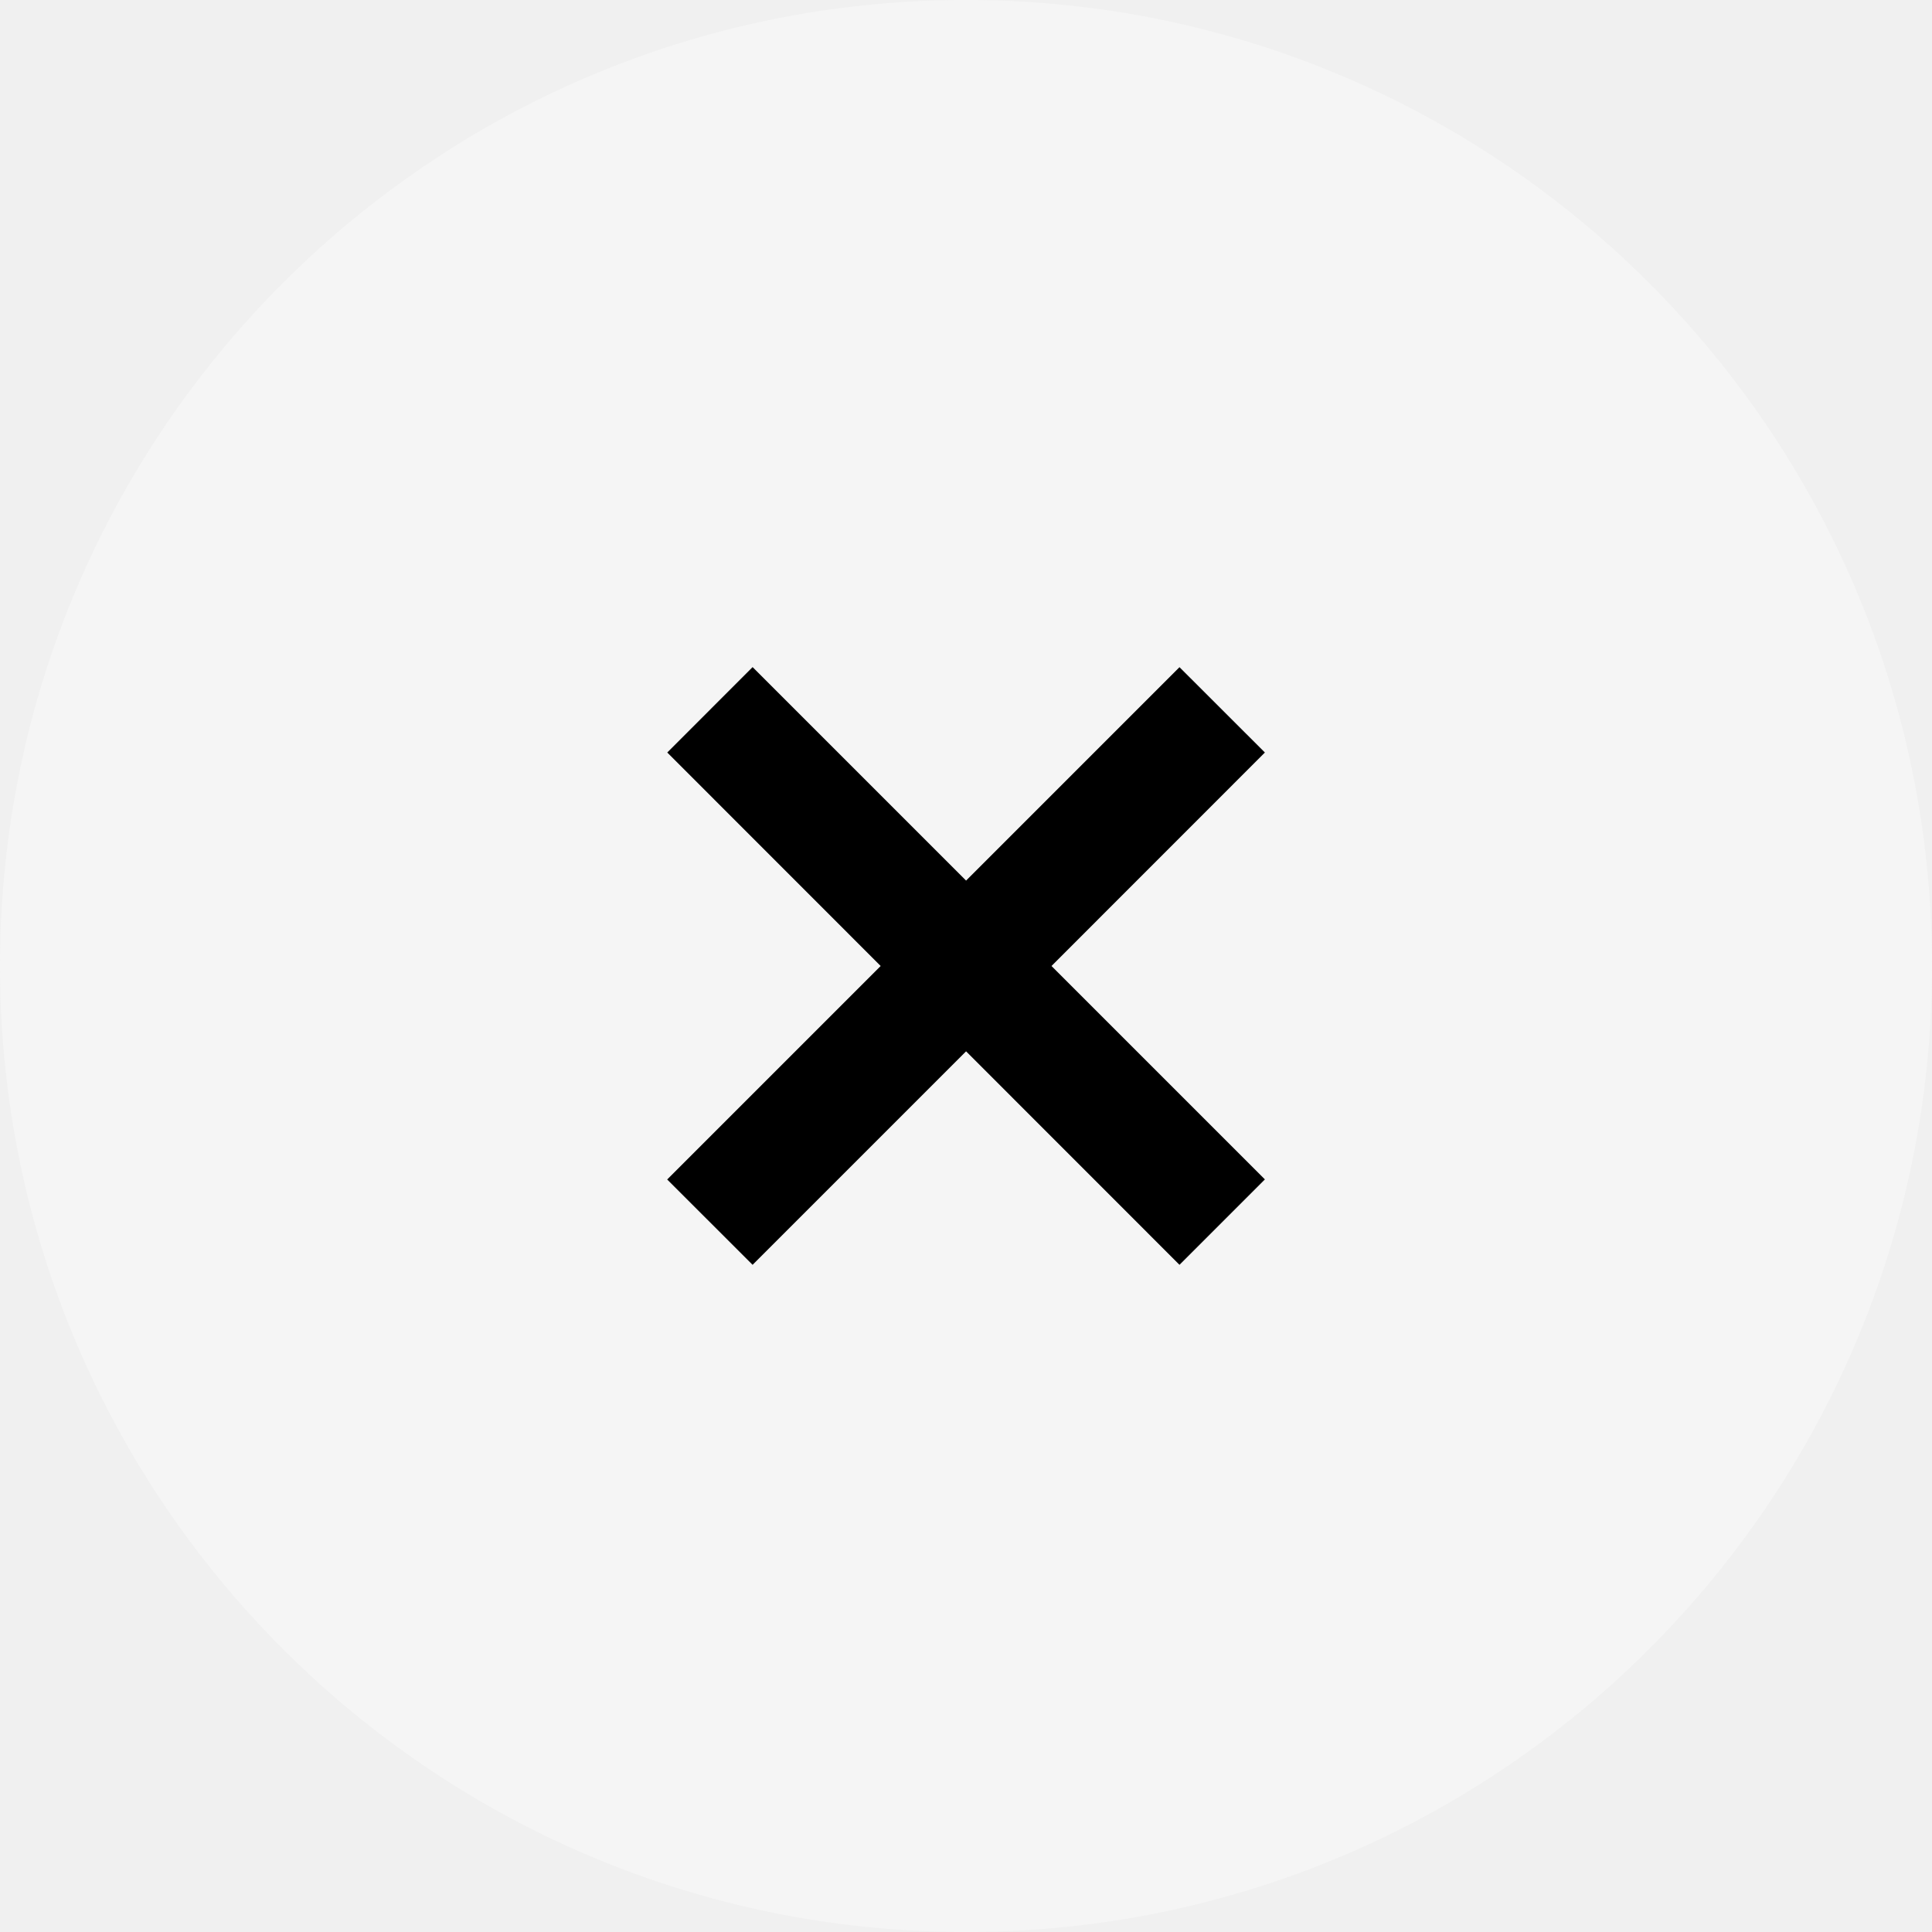
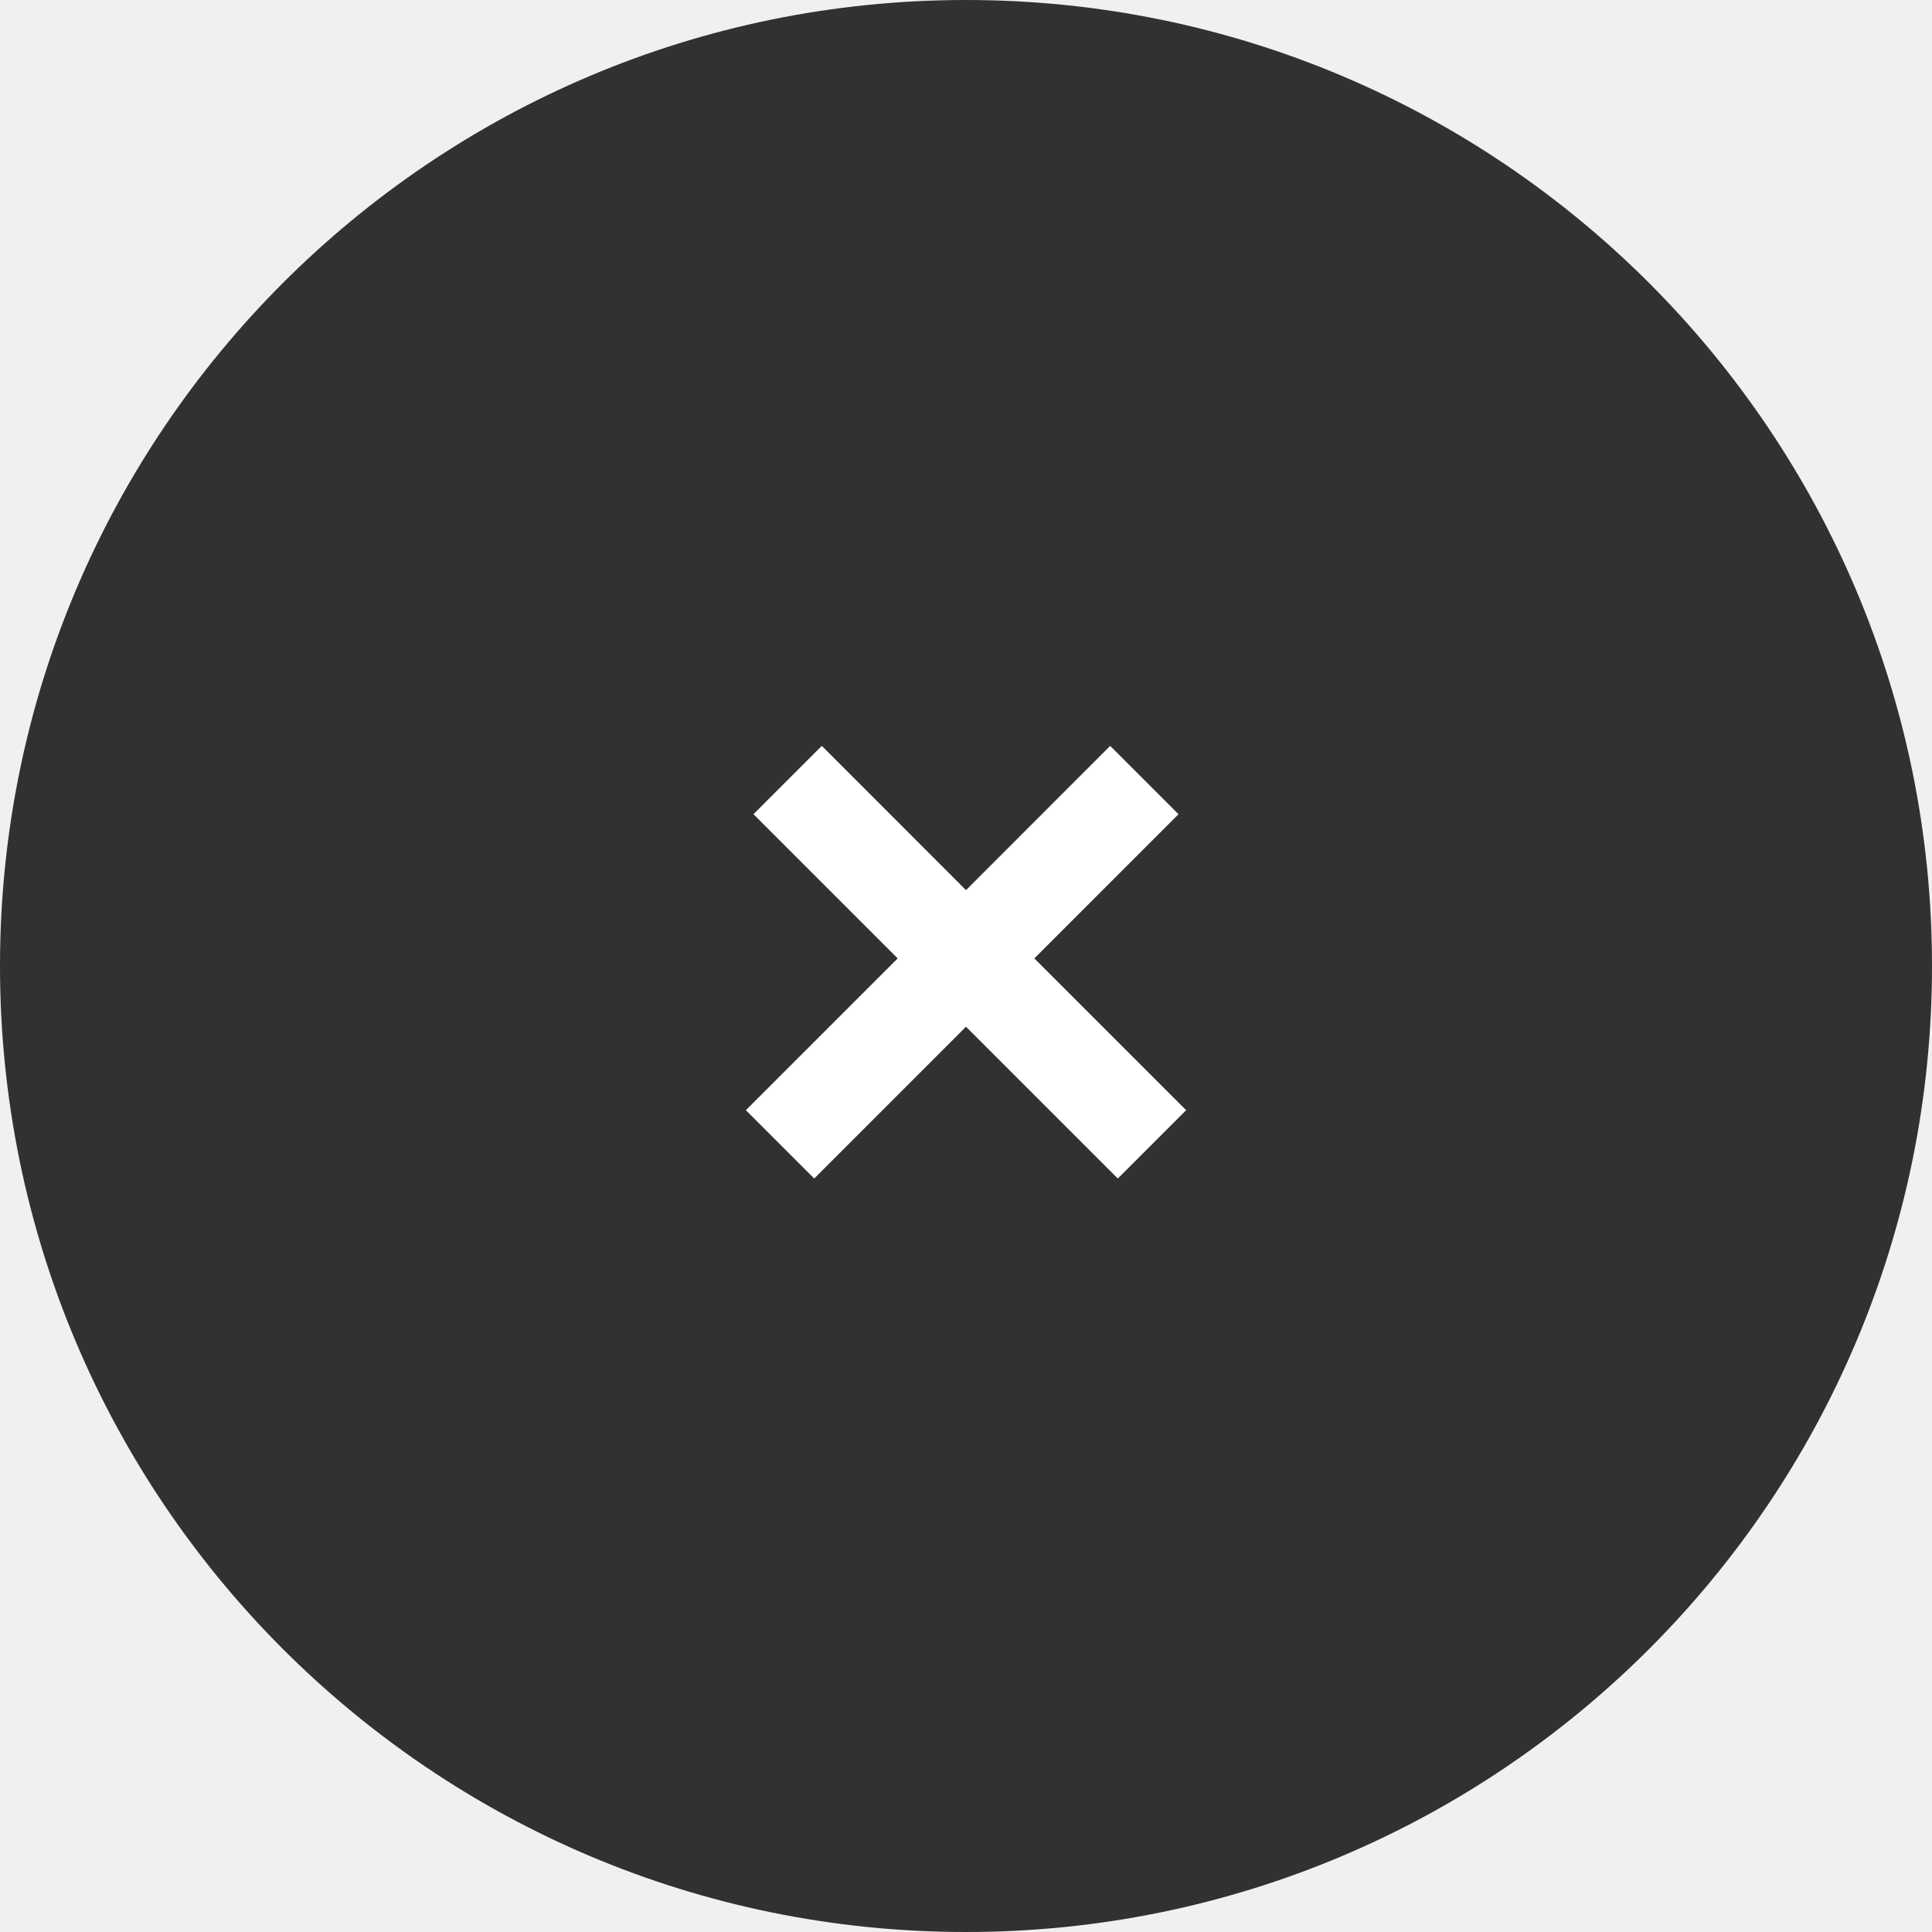
- <svg xmlns="http://www.w3.org/2000/svg" width="24" height="24" viewBox="0 0 24 24" fill="none">
-   <rect width="24" height="24" rx="12" fill="#F5F5F5" />
-   <path fill-rule="evenodd" clip-rule="evenodd" d="M12.001 13.06L14.652 15.712L15.713 14.651L13.062 12L15.713 9.348L14.652 8.288L12.001 10.939L9.349 8.287L8.289 9.348L10.94 12L8.288 14.652L9.349 15.712L12.001 13.06Z" fill="black" />
+ <svg xmlns="http://www.w3.org/2000/svg" width="30" height="30" viewBox="0 0 30 30" fill="none">
+   <rect width="30" height="30" rx="15" fill="#313131" />
+   <path fill-rule="evenodd" clip-rule="evenodd" d="M15 15.943L17.357 18.3L18.418 17.239L16.061 14.882L18.3 12.643L17.239 11.582L15 13.822L12.761 11.582L11.7 12.643L13.939 14.882L11.582 17.239L12.643 18.3L15 15.943Z" fill="white" />
</svg>
